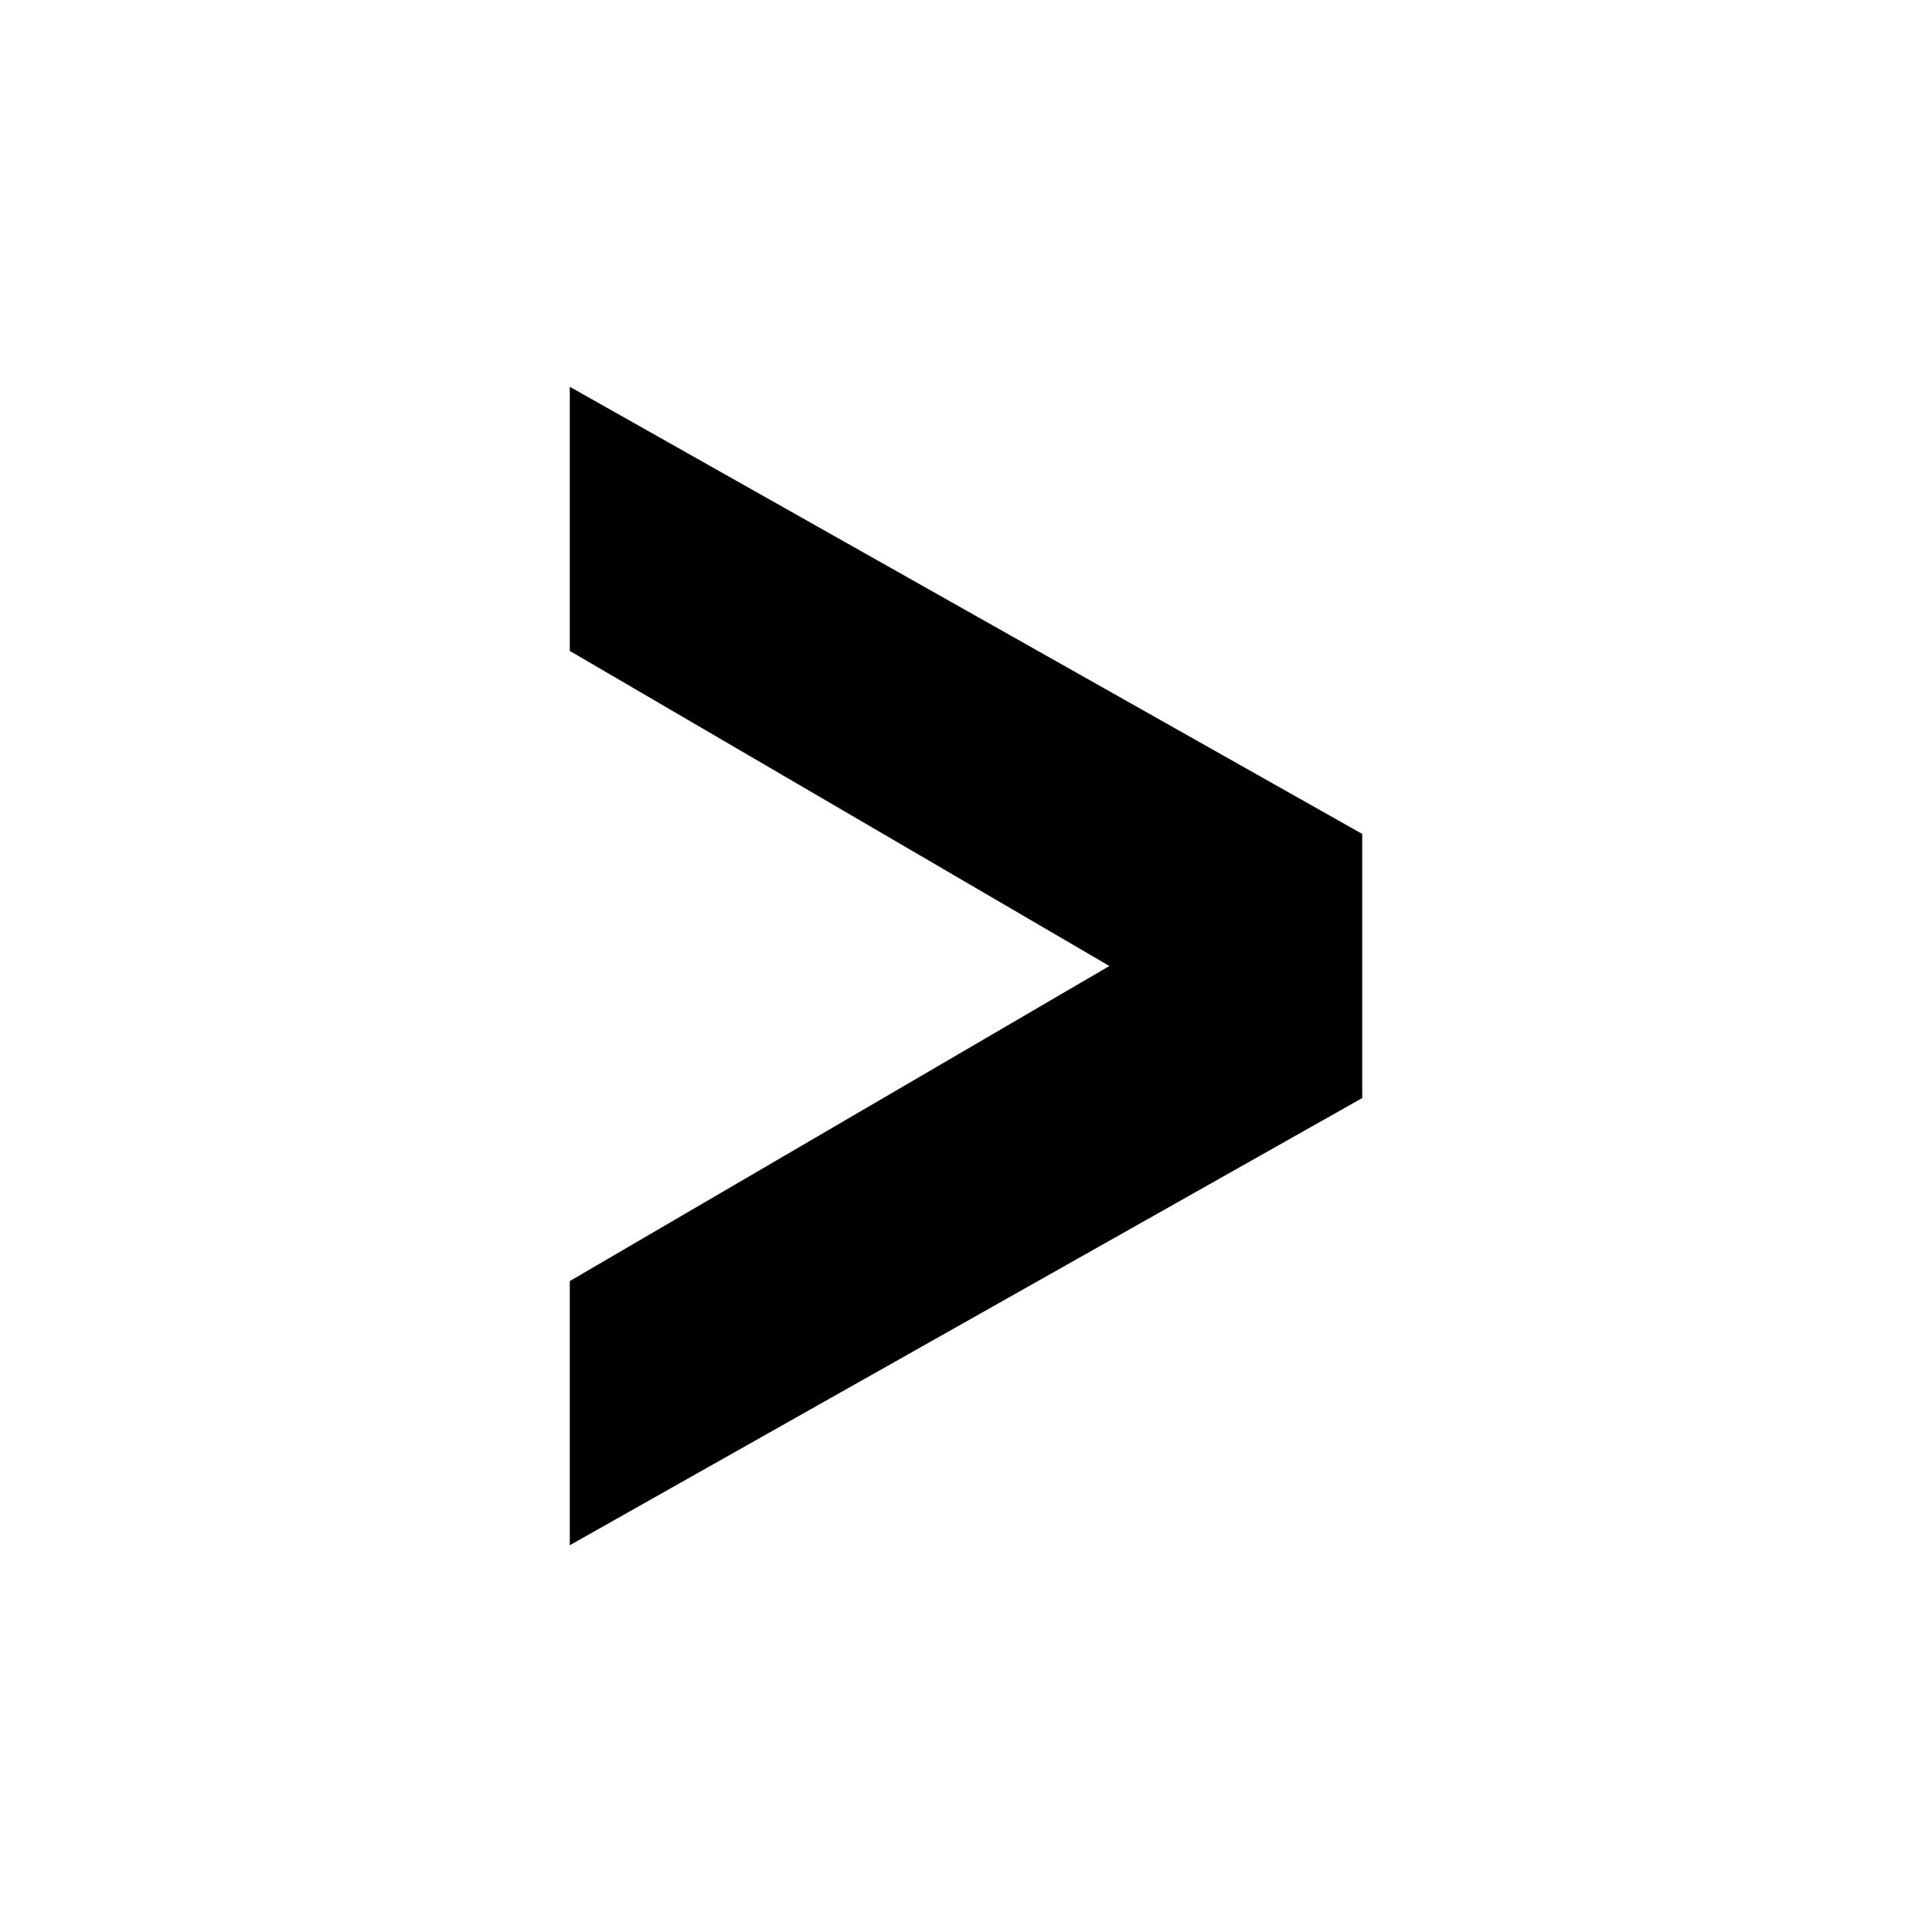
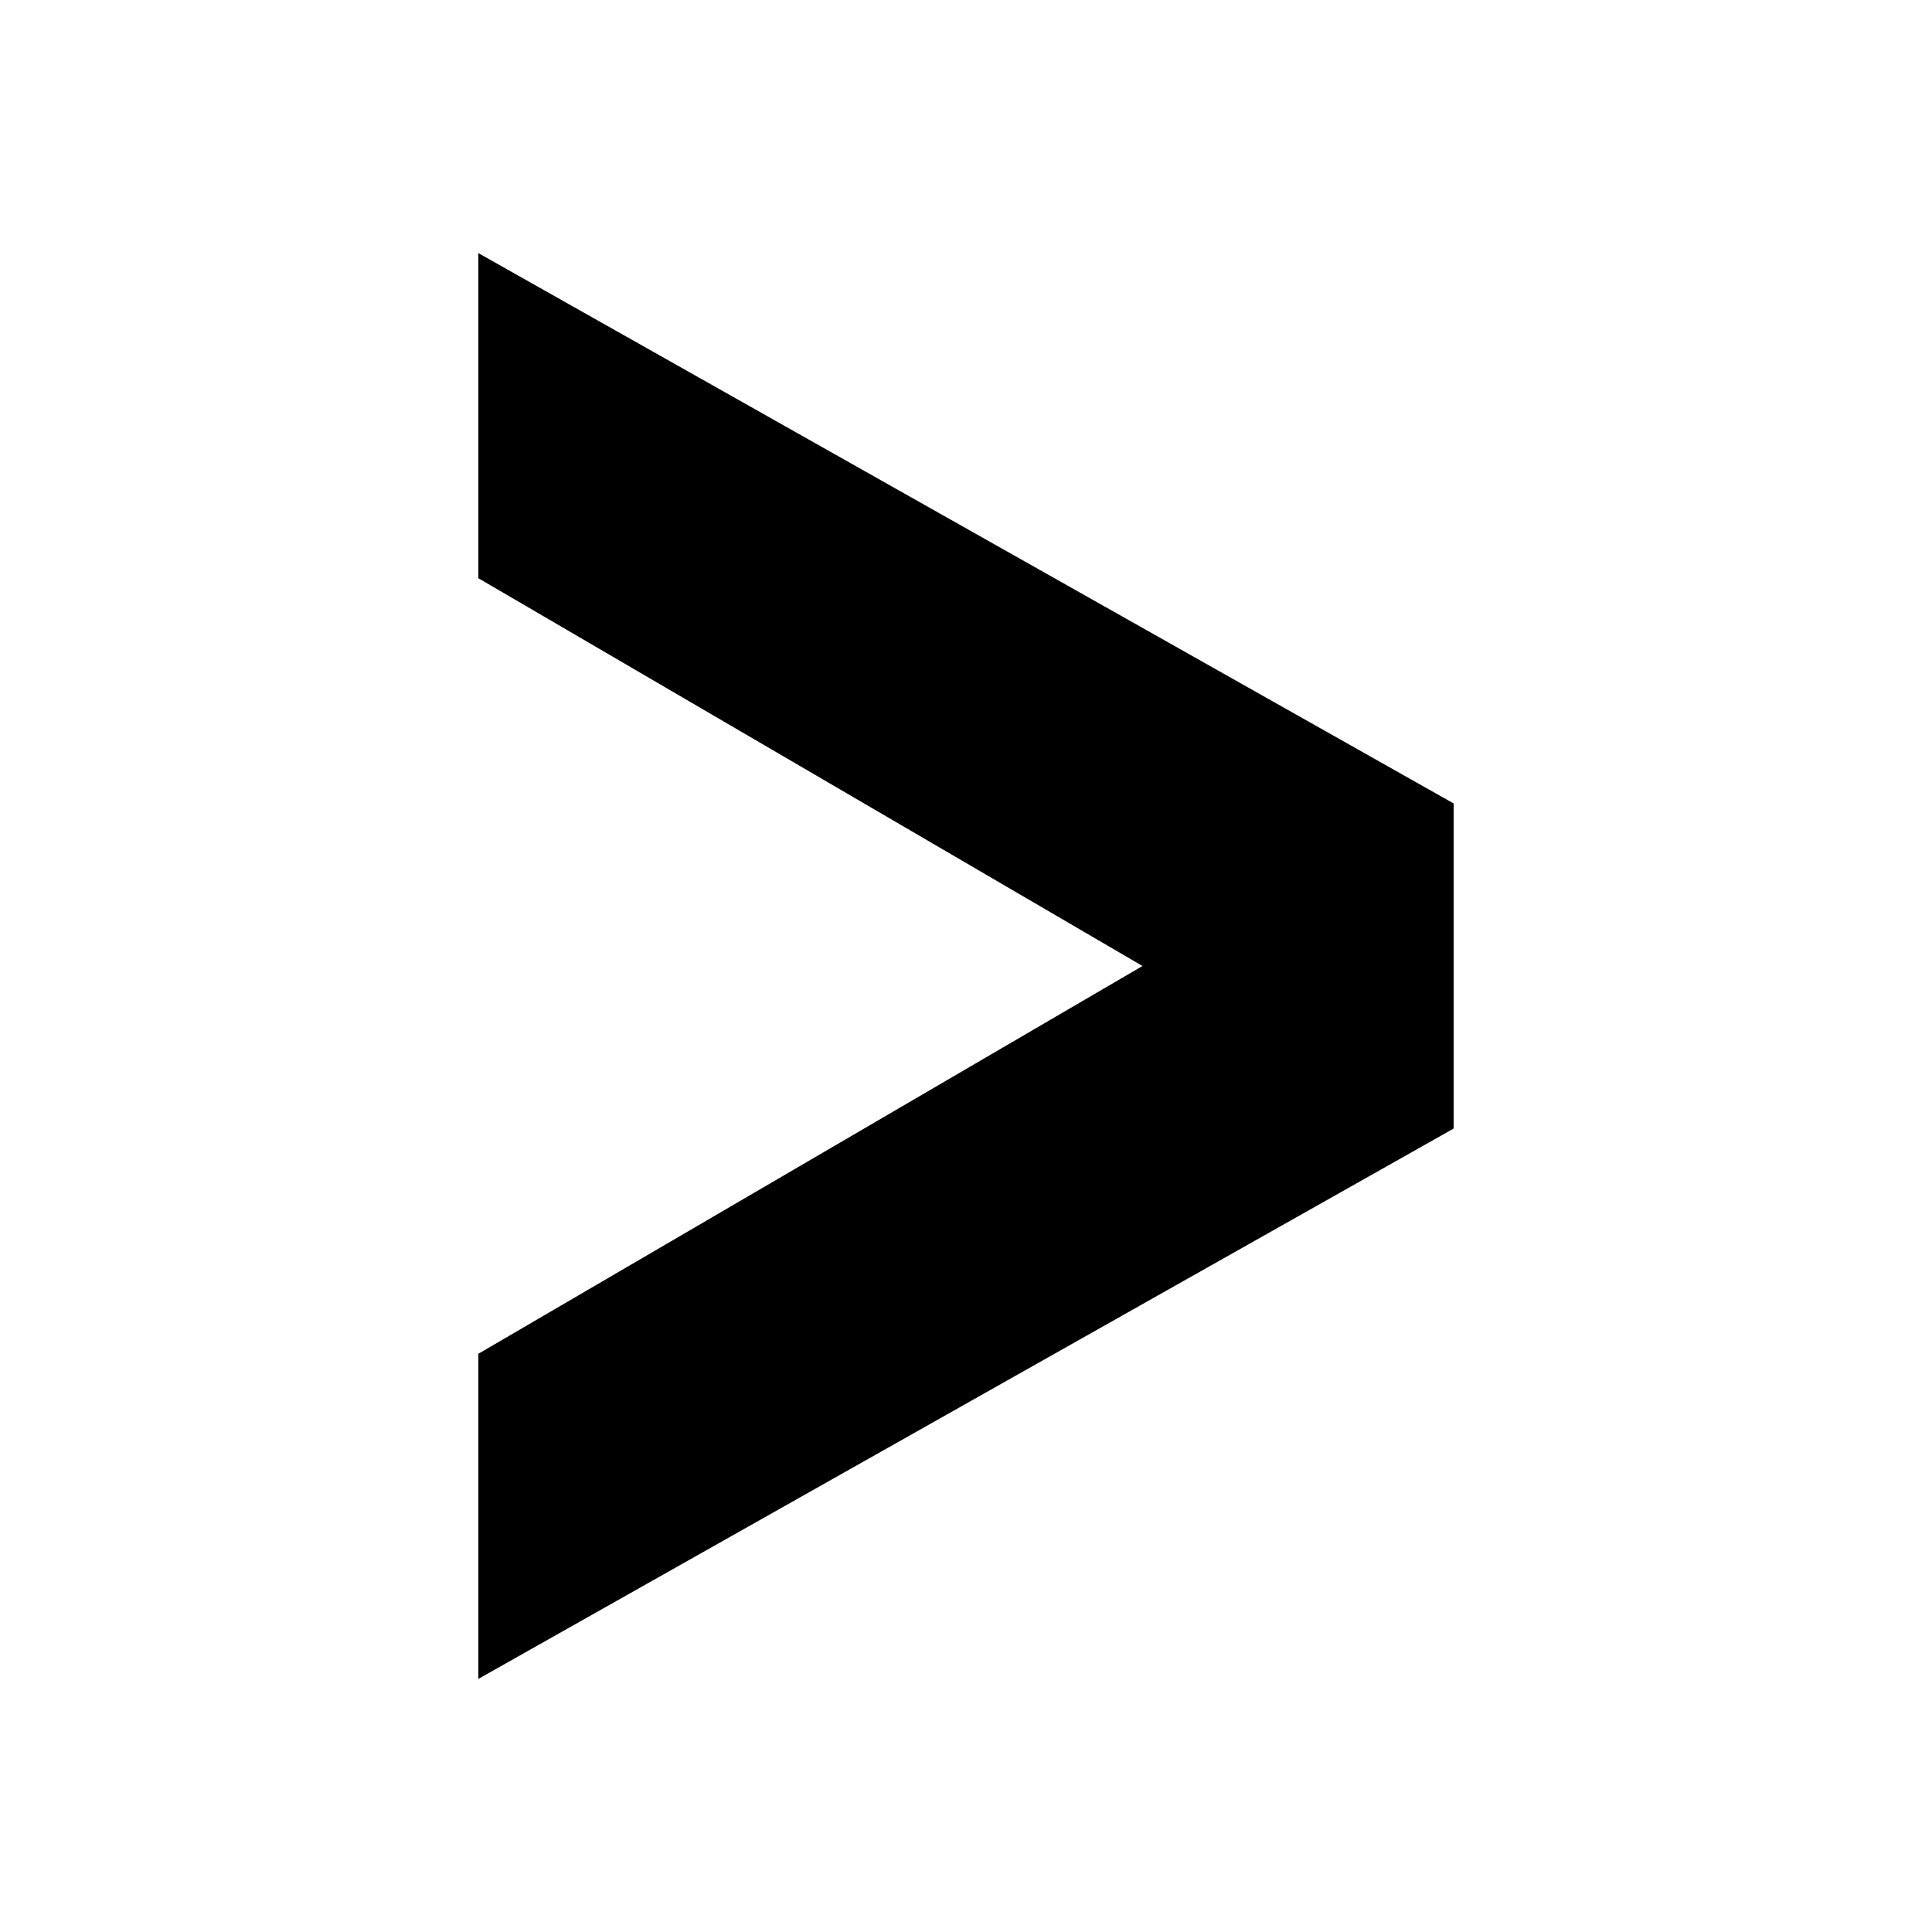
- <svg xmlns="http://www.w3.org/2000/svg" width="1024" height="1024" viewBox="0 0 1024 1024" shape-rendering="geometricPrecision">
+ <svg xmlns="http://www.w3.org/2000/svg" width="1024" height="1024" viewBox="96 96 832 832" shape-rendering="geometricPrecision">
  <path d="M302 205 L302 345 L588 512 L302 679 L302 819 L722 582 L722 442 Z" fill="#000000" />
</svg>
